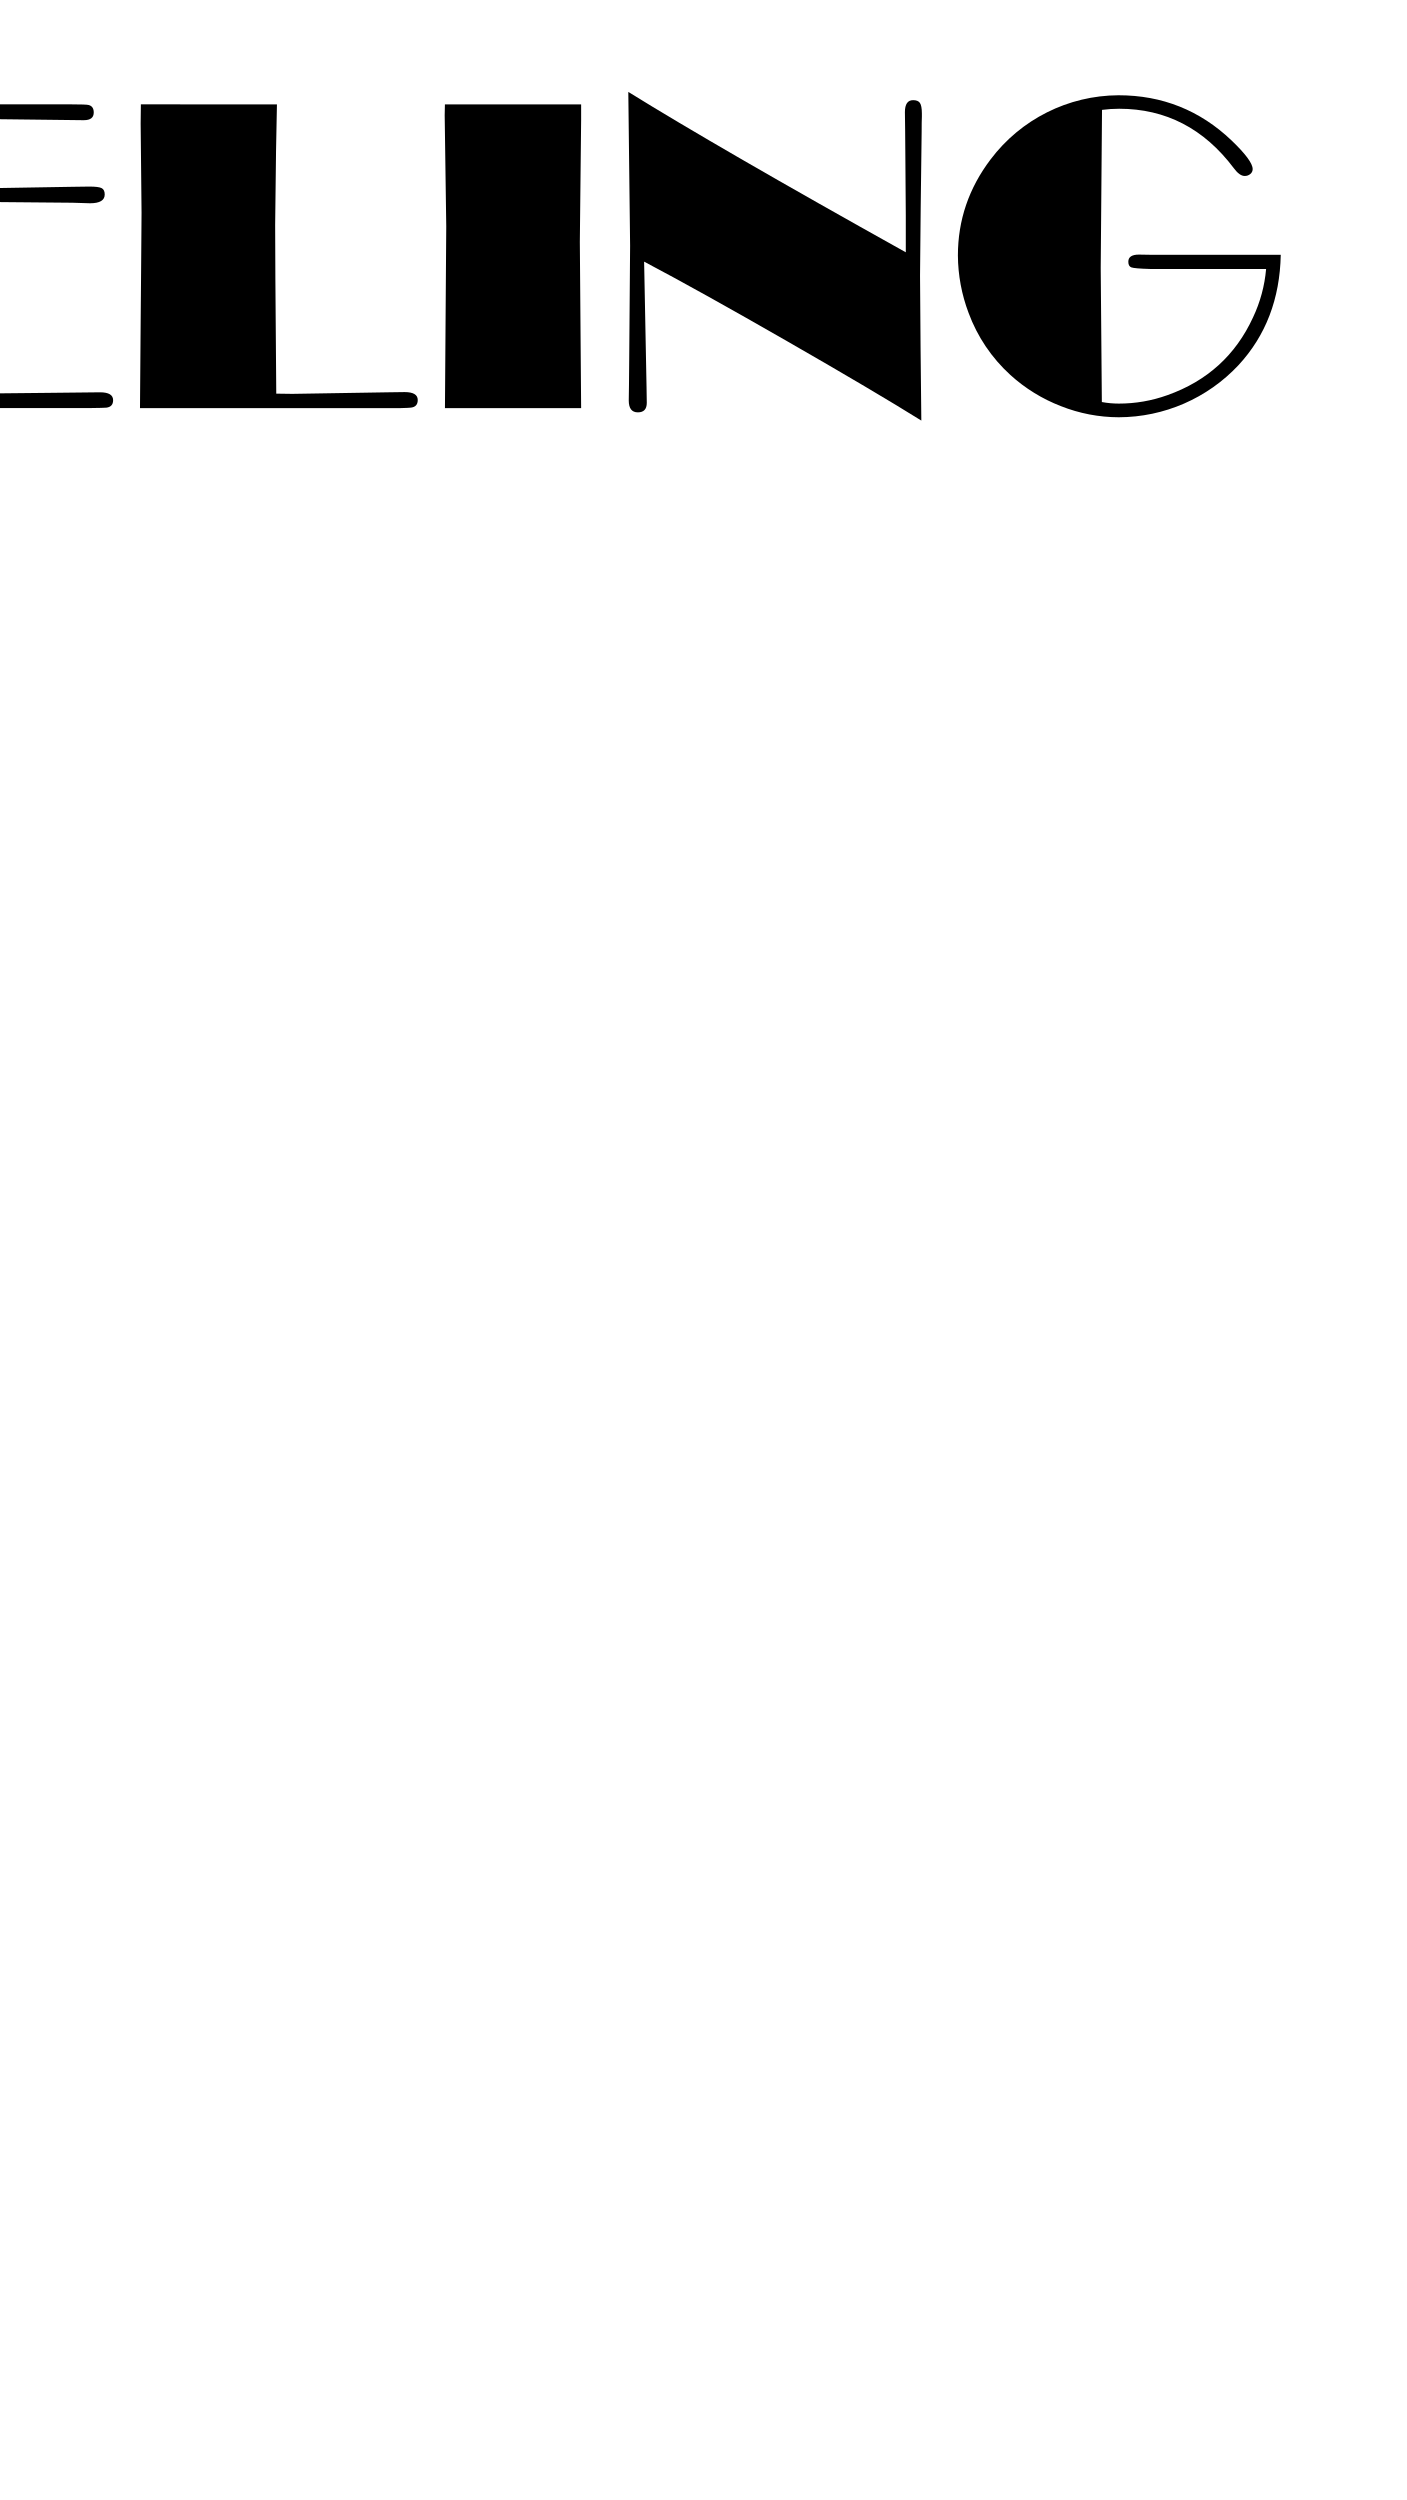
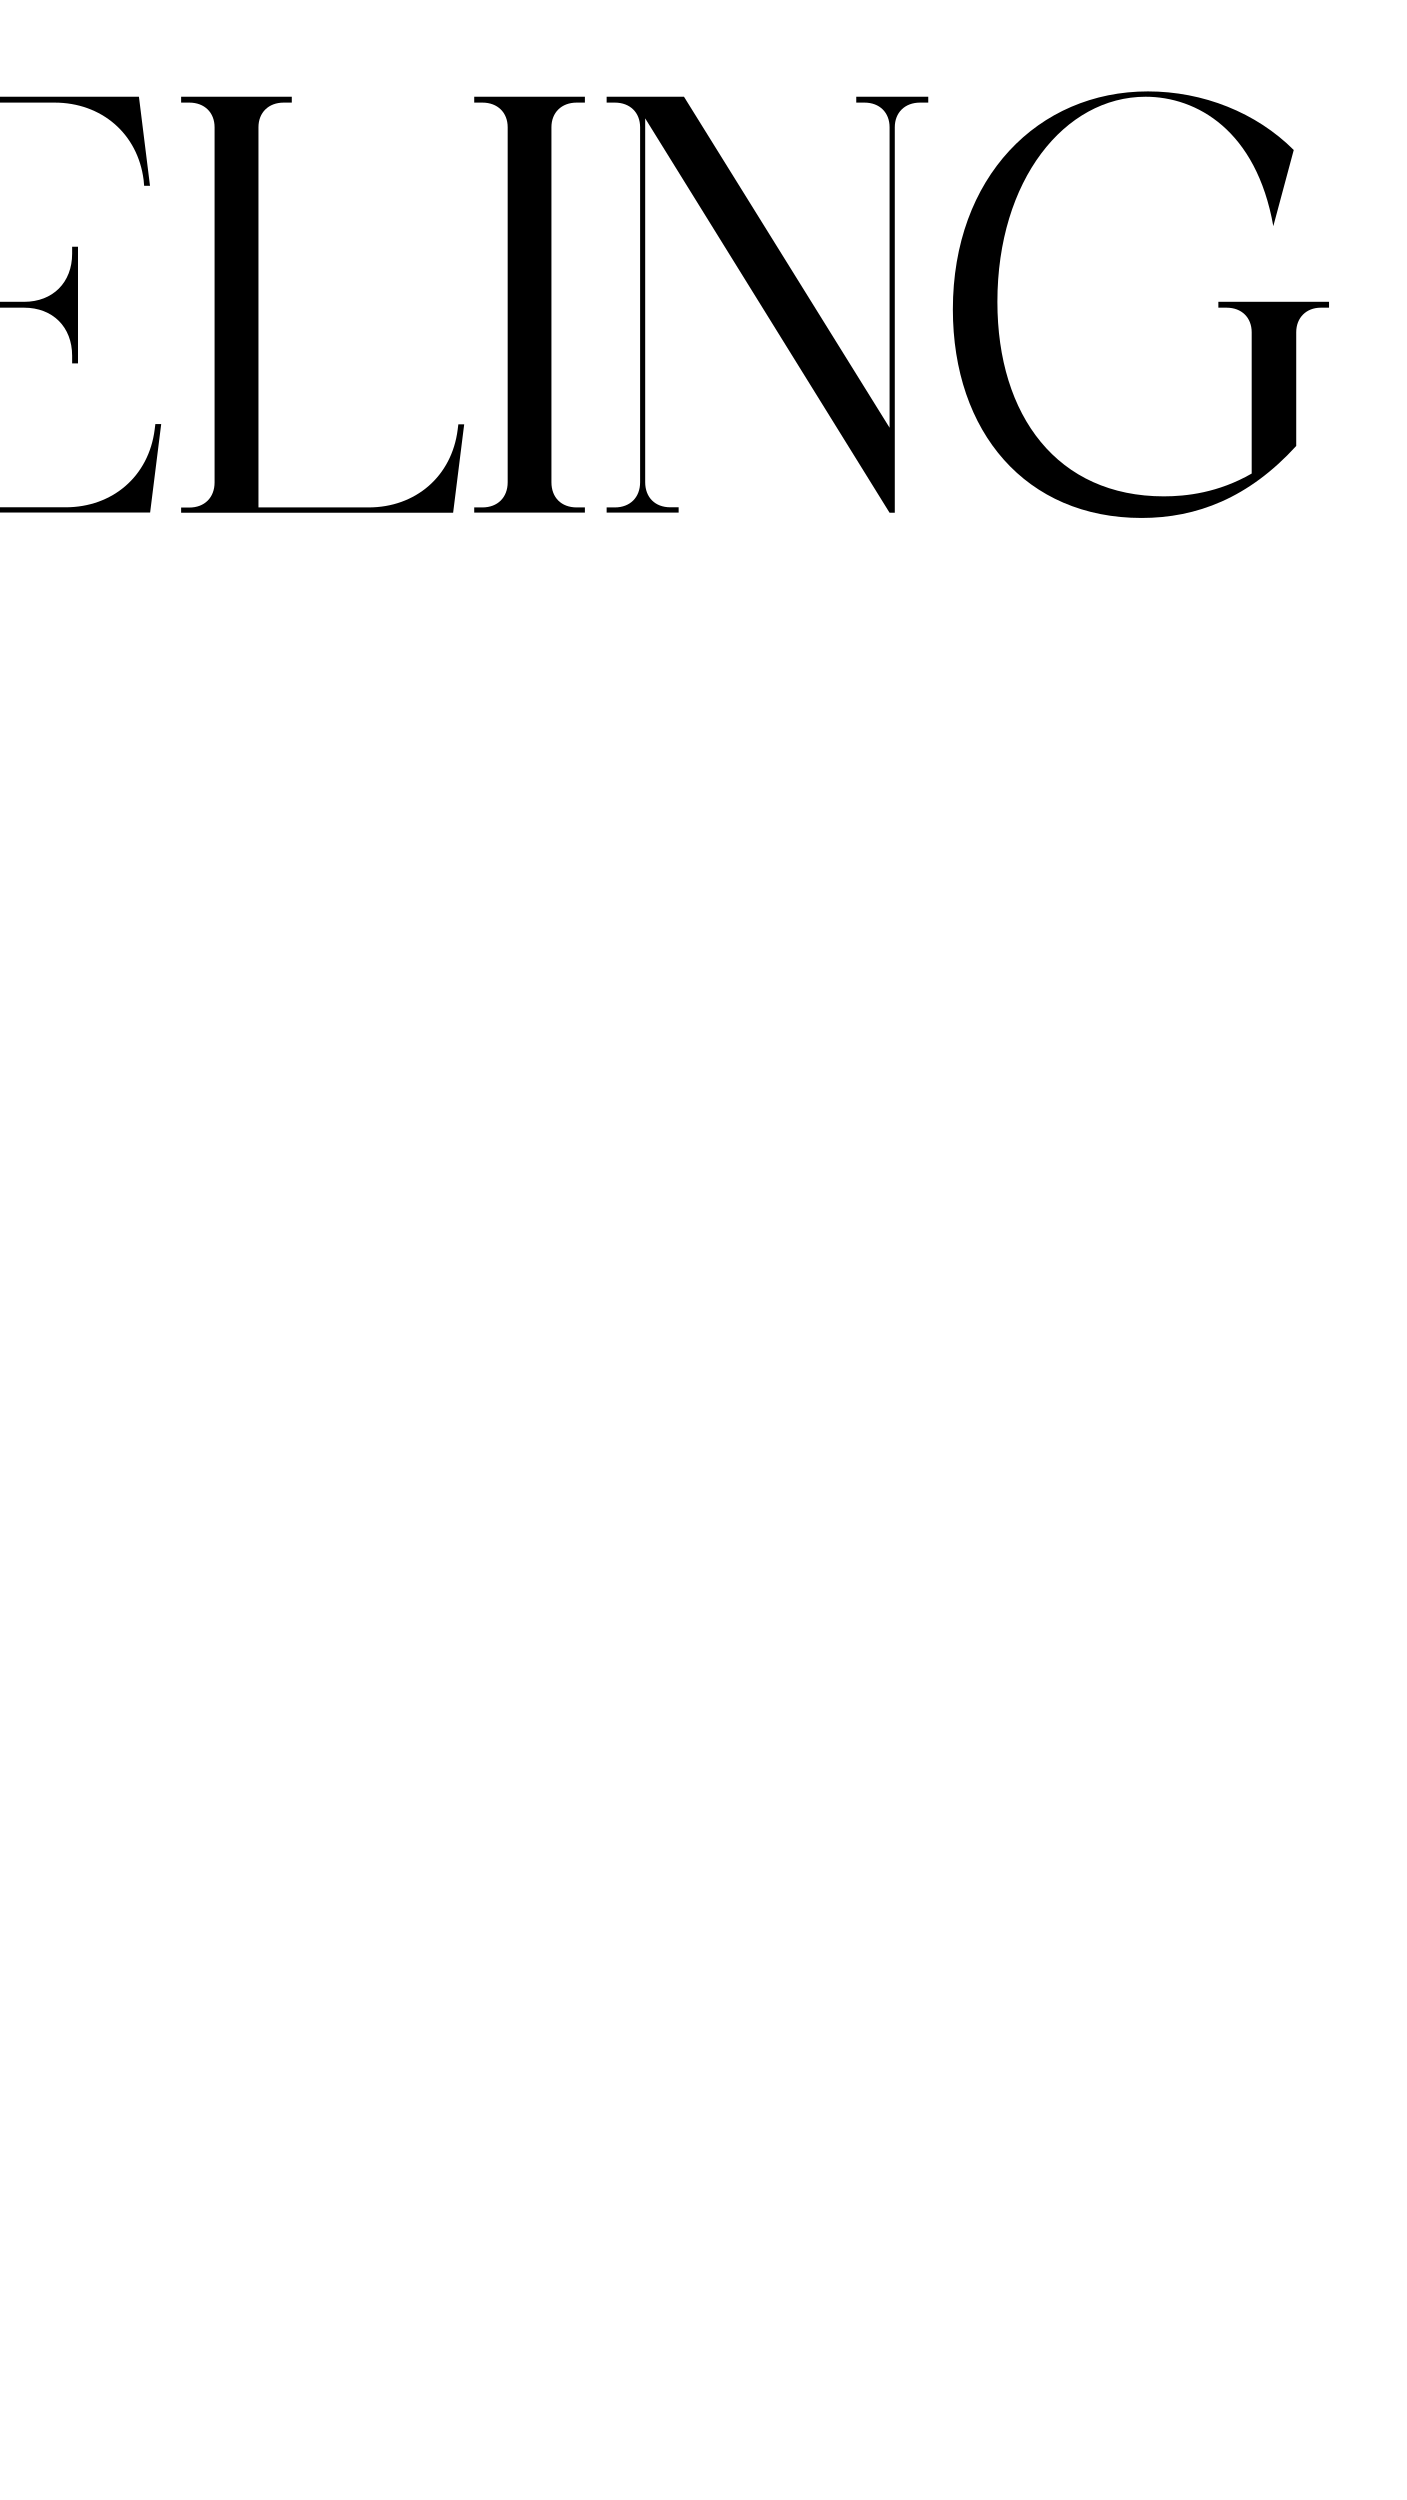
- <svg xmlns="http://www.w3.org/2000/svg" id="Capa_1" data-name="Capa 1" viewBox="0 0 1080 1920">
-   <path d="M-23,155q-.35,7.86-.34,19.14v10.25l1.2,117.92,57.93-.58,41-.44q10.08,0,10.08,6.06,0,5.06-5.13,5.73-1.19.18-14.18.34H-126.54l.17-8.89.17-57.08.68-61.18-1.36-106.13H54.27q12.13,0,13.84.51Q72,81.68,72,86.4q0,5.89-7.52,5.9H63.33l-85.62-1-.69,53,18.63.17,59.82-1,13.15-.18q7.18,0,9.49,1.22c1.54.81,2.31,2.42,2.31,4.85q0,6.75-11.28,6.75l-13.5-.41Z" />
-   <path d="M212.69,80.16,212,115.88l-.68,56.91.17,41.53.68,88,12.29.17,73-1.19,13.3-.18q10.06,0,10.07,6.07c0,3.58-1.82,5.55-5.46,5.89-.8.12-3.42.23-7.86.35h-200l.51-64.94.34-39.82.35-45.12-.69-68.7.17-14.7Z" />
-   <path d="M446.31,80.16v12l-1,93.65,1,127.66H341.72l1-139.62-1.2-85.28.17-8.38Z" />
-   <path d="M695.65,193.76V165.19l-.34-45.34-.17-20.7-.17-13q0-9.24,6.32-9.23c2.51,0,4.24.71,5.21,2.13S708,83.18,708,87.17v2.39c-.12,2.4-.17,6.33-.17,11.79L707.1,159l-.51,52.8L707,267.3l.58,55.71q-35.21-22-103.05-60.95T494.67,200.93l.18,8.38,1.7,88.23.18,11.8q0,7.35-6.84,7.35-7,0-7-9.06l.17-12,.17-19.32.69-87.67L482.54,70.59Q551.81,113.54,695.65,193.76Z" />
-   <path d="M983.62,195.69q-1,50.76-32.48,84.77a126.36,126.36,0,0,1-91.94,40,121.1,121.1,0,0,1-44.43-8.55A124.3,124.3,0,0,1,776,288a121.13,121.13,0,0,1-32.13-47.69,126.74,126.74,0,0,1-8.2-44.09q0-40.66,25.12-73.82A123.66,123.66,0,0,1,859,73.16q50.41,0,86.82,34.69,16.23,15.56,16.23,22a4.77,4.77,0,0,1-1.79,3.76,6.45,6.45,0,0,1-4.35,1.54q-3.93,0-8.36-6-34.3-45.63-88.06-45.63a103.14,103.14,0,0,0-13.14.86l-1,121.33.87,103.06a71.91,71.91,0,0,0,13,1.19,109.84,109.84,0,0,0,37.38-6.49q45.72-16.25,65.7-59.65a108.59,108.59,0,0,0,10.07-37.25H883.13q-11.79-.34-14.19-1.2T866.55,201q0-5.48,8.2-5.47l10.26.17Z" />
+ <svg xmlns="http://www.w3.org/2000/svg" version="1.1" id="Capa_1" x="0px" y="0px" viewBox="0 0 1080 1920" style="enable-background:new 0 0 1080 1920;" xml:space="preserve">
+   <path d="M217.9,78.8c-11.7,0-19.4,7.7-19.4,18.9v292h84.6c36,0,63.9-23.8,68.4-59.8l0.5-4h4.5l-8.5,67.9H139.1v-4h6.3  c11.7,0,19.4-7.7,19.4-19.3V97.7c0-11.2-7.7-18.9-19.4-18.9h-6.3v-4.5h85v4.5H217.9z" />
+   <path d="M449.2,389.7v4h-85v-4h6.3c11.7,0,19.4-7.7,19.4-19.3V97.7c0-11.2-7.7-18.9-19.4-18.9h-6.3v-4.5h85v4.5h-6.3  c-11.7,0-19.4,7.7-19.4,18.9v272.7c0,11.7,7.6,19.3,19.4,19.3H449.2z" />
+   <path d="M521.2,389.7v4h-55.3v-4h6.3c11.7,0,19.4-7.7,19.4-19.3V97.7c0-11.2-7.7-18.9-19.4-18.9h-6.3v-4.5h59.4l157.9,254.2V97.7  c0-11.2-7.6-18.9-19.3-18.9h-6.3v-4.5h55.3v4.5h-6.3c-11.7,0-19.4,7.7-19.4,18.9v296.1h-4L495.5,90.9v279.4  c0,11.7,7.6,19.3,19.3,19.3H521.2z" />
+   <path d="M995.5,342.5c-36.5,40-76.5,55.3-118.8,55.3c-88.6,0-144.9-65.7-144.9-160.2c0-101.7,65.7-167.4,149.8-167.4  c42.3,0,83.2,16.2,112,45l-15.7,58.5c-13-73.8-59-99.4-98.1-99.4c-62.1,0-113.8,63.9-113.8,157.5c0,87.8,46.3,149.4,127.8,149.4  c17.1,0,41.8-2.7,67.5-17.5V255.2c0-11.2-7.6-18.9-19.3-18.9h-6.3v-4.5h85v4.5h-6.3c-11.2,0-18.9,7.7-18.9,18.9V342.5z" />
+   <g>
+     <path d="M119.3,325.8l-0.5,4c-4.5,36-32.4,59.8-68.4,59.8H0v4h115.3l8.5-67.9H119.3z" />
+     <path d="M0,78.8h41.9c36,0,63.9,23.8,68.4,59.4l0.4,4.5h4.5l-8.5-68.4H0V78.8z" />
+     <path d="M59.9,279v-89.5h-4.5v5.4c0,22-14.8,36.9-36.9,36.9H0v4.5h18.5c22,0,36.9,14.8,36.9,36.9v5.9H59.9z" />
+   </g>
</svg>
